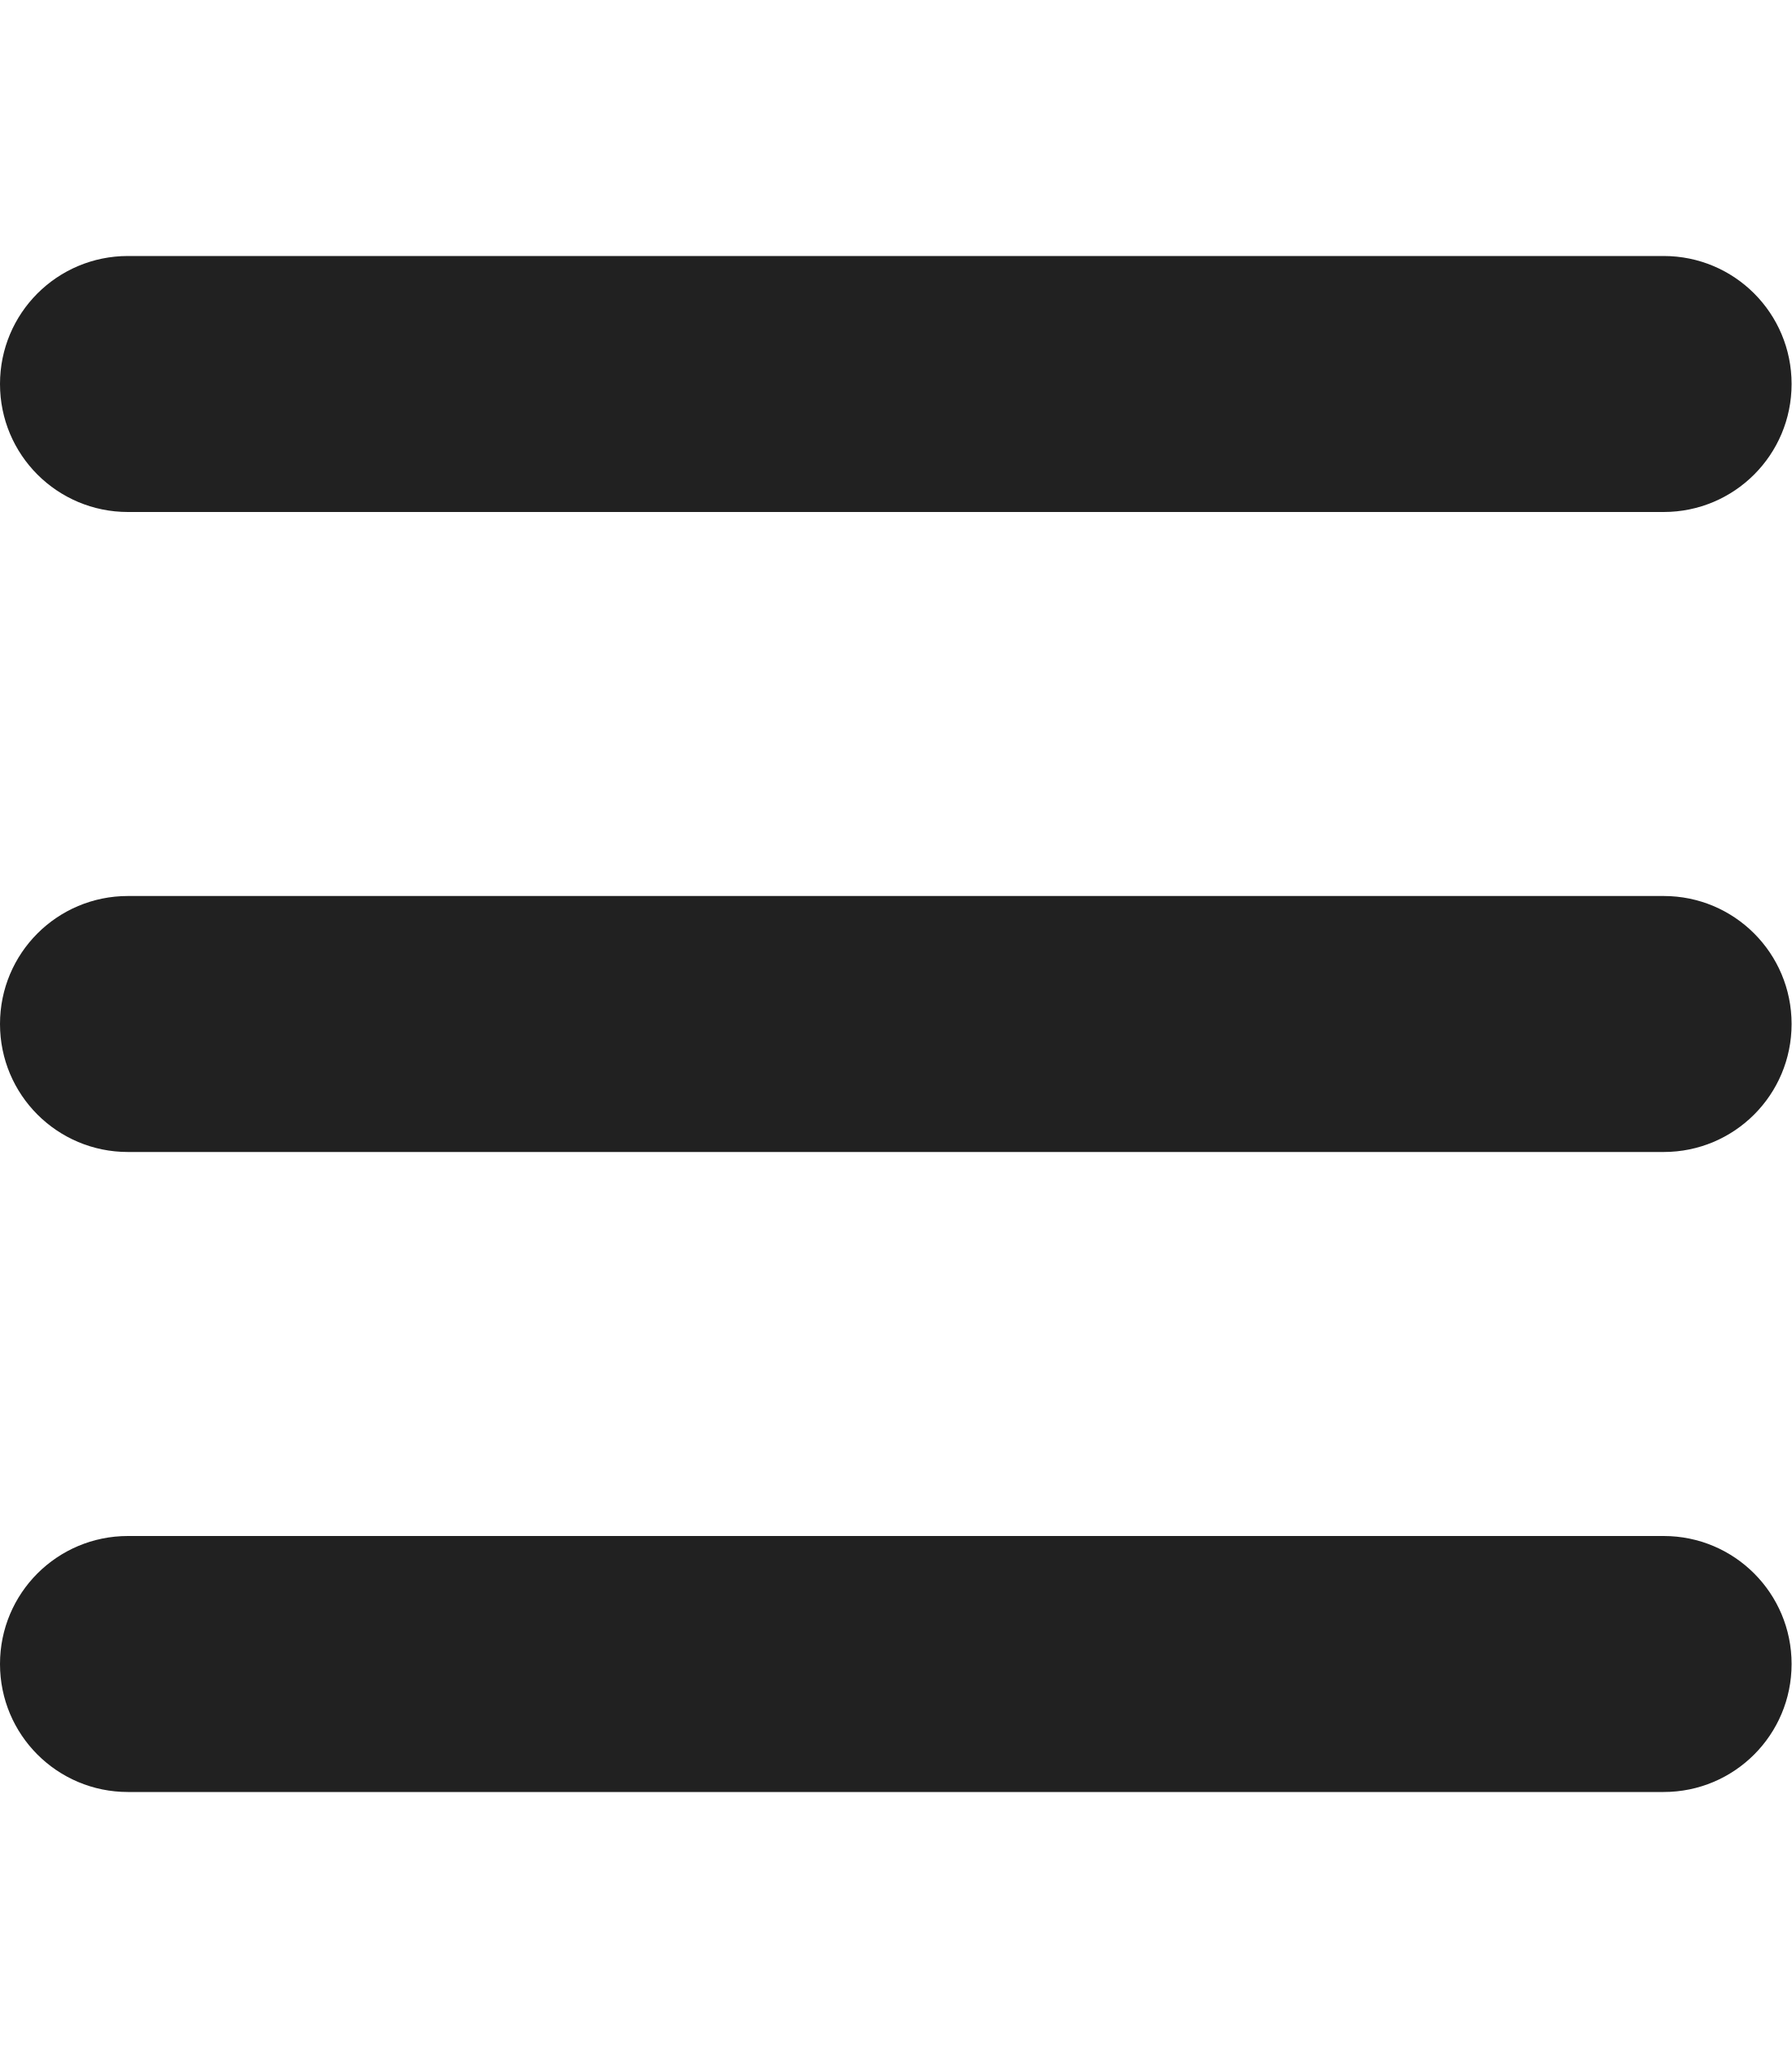
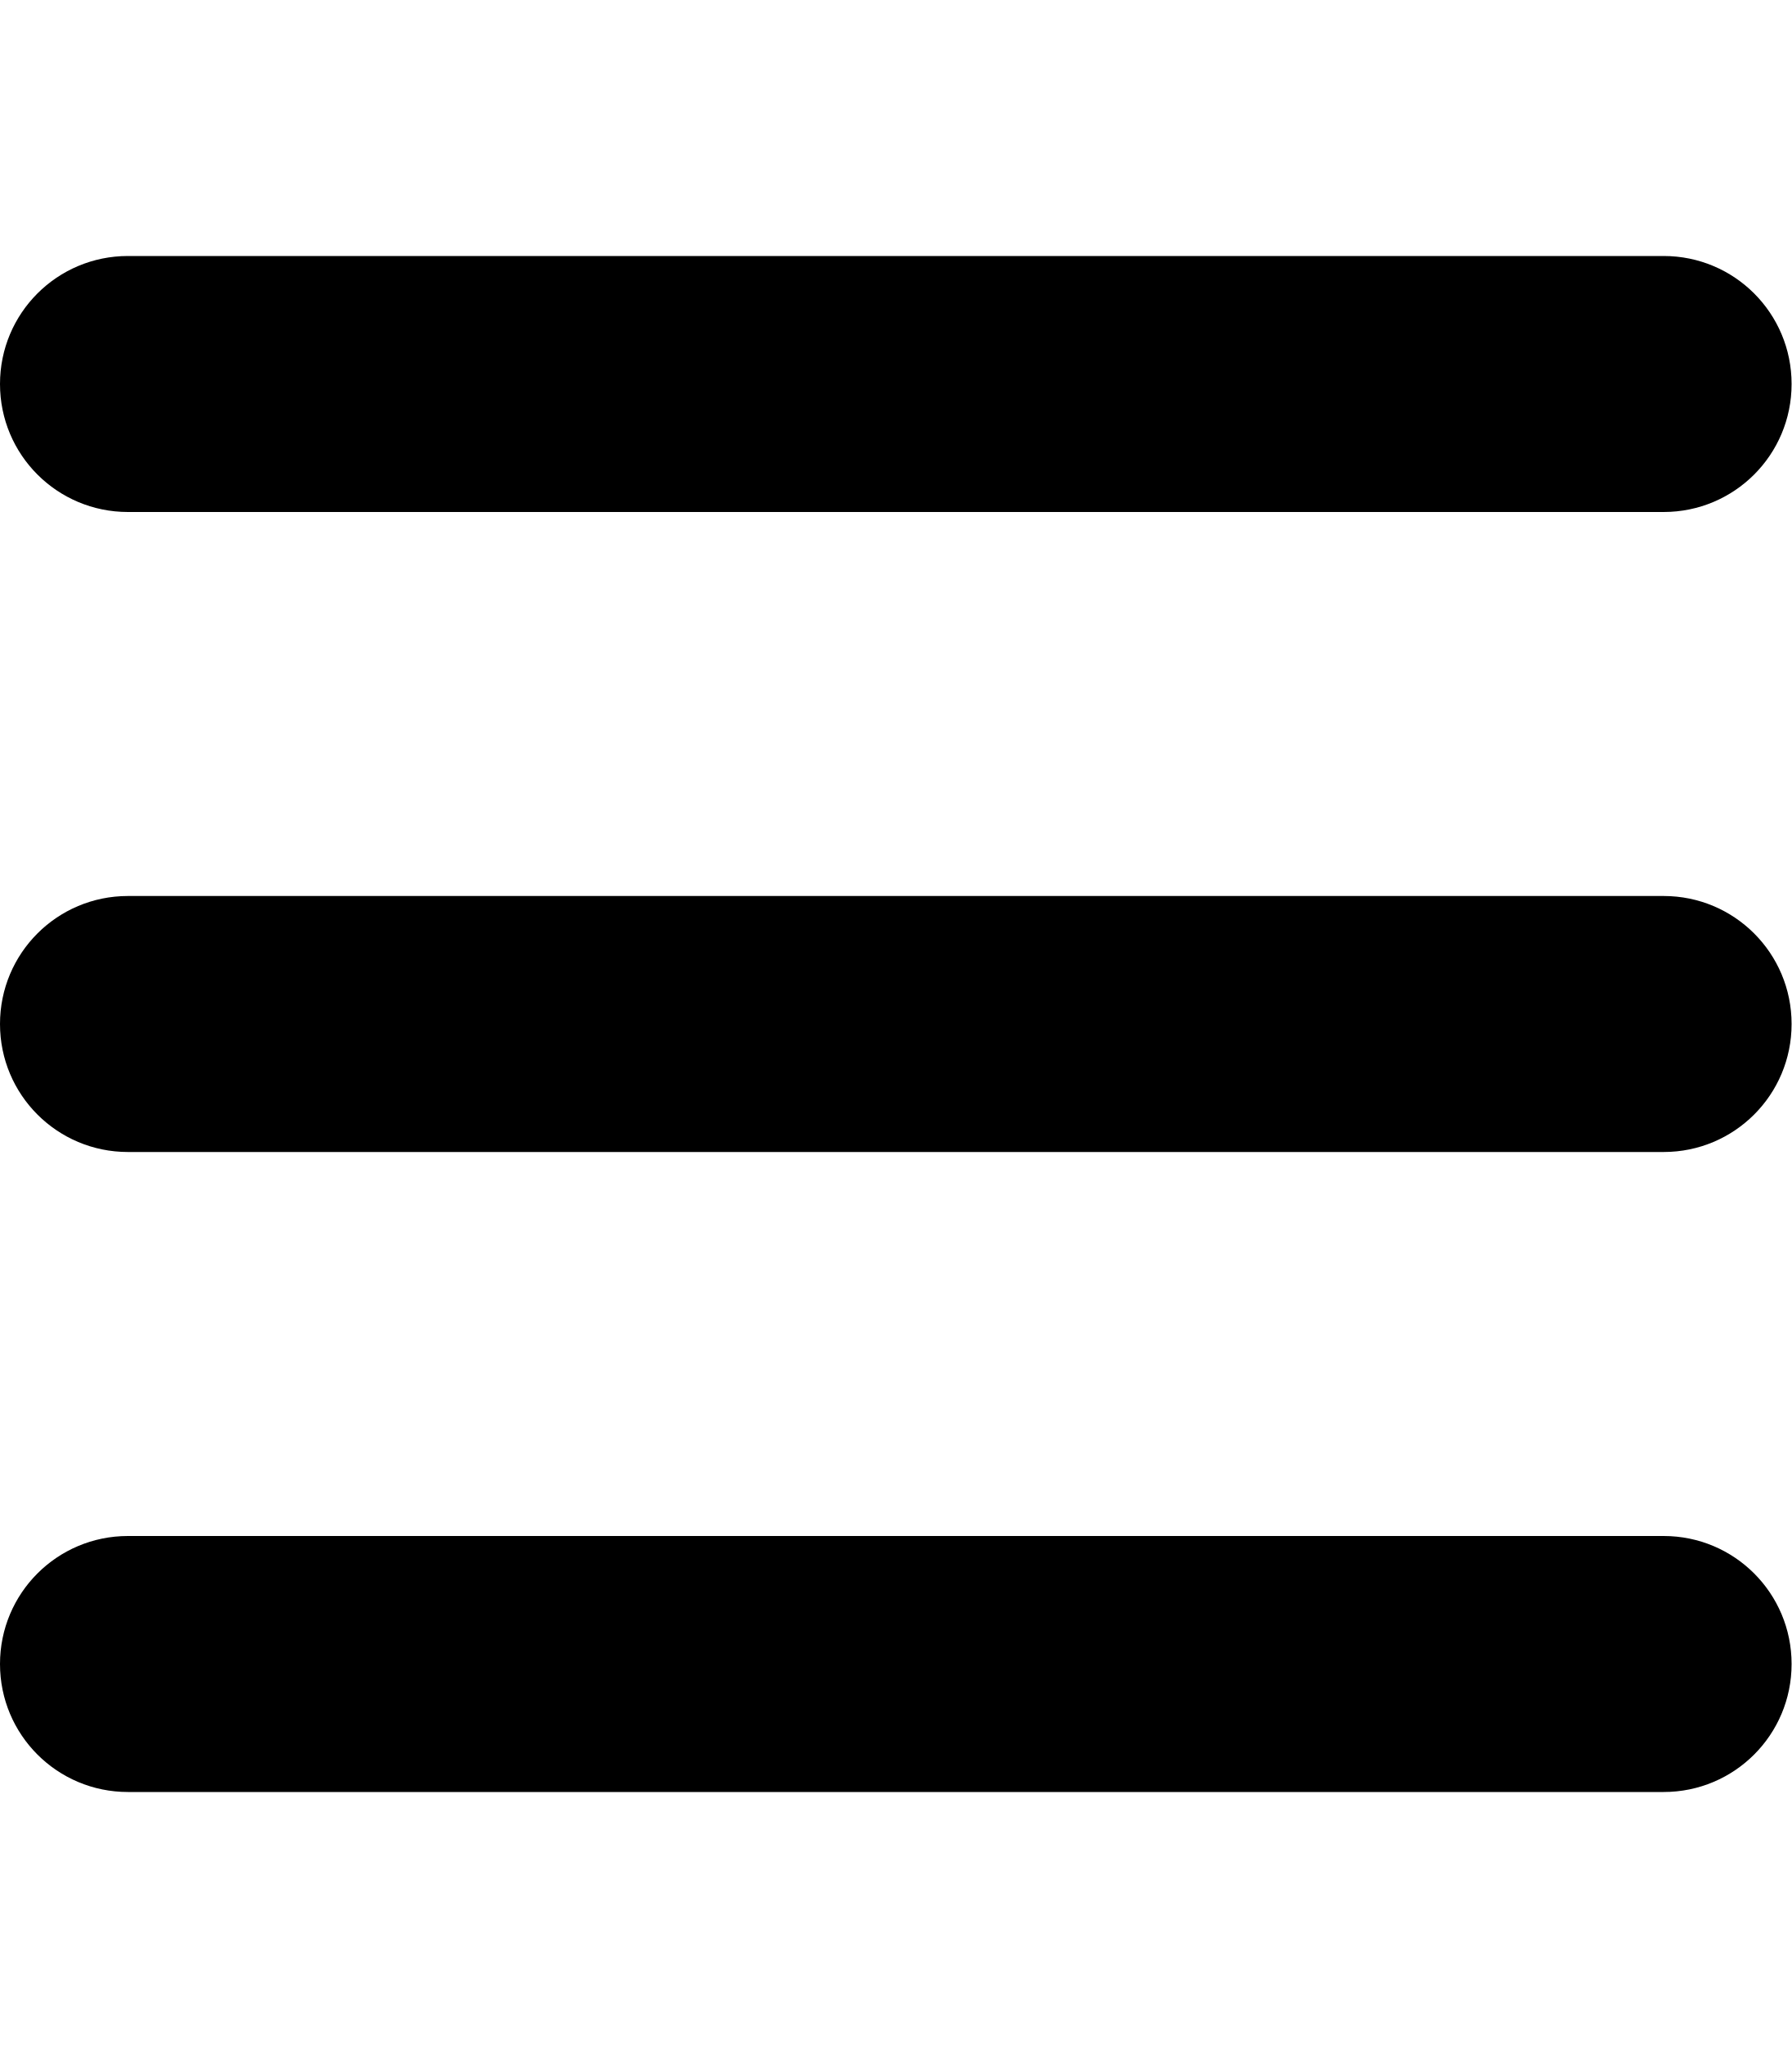
<svg xmlns="http://www.w3.org/2000/svg" viewBox="0 0 448 512">
-   <path fill="#212121" d="M0 96C0 78.3 14.3 64 32 64H416c17.7 0 32 14.3 32 32s-14.3 32-32 32H32C14.3 128 0 113.7 0 96zM0 256c0-17.7 14.3-32 32-32H416c17.7 0 32 14.3 32 32s-14.3 32-32 32H32c-17.7 0-32-14.3-32-32zM448 416c0 17.7-14.3 32-32 32H32c-17.7 0-32-14.3-32-32s14.3-32 32-32H416c17.7 0 32 14.3 32 32z" />
+   <path d="M0 96C0 78.3 14.3 64 32 64H416c17.7 0 32 14.3 32 32s-14.3 32-32 32H32C14.3 128 0 113.7 0 96zM0 256c0-17.7 14.3-32 32-32H416c17.7 0 32 14.3 32 32s-14.3 32-32 32H32c-17.7 0-32-14.3-32-32zM448 416c0 17.7-14.3 32-32 32H32c-17.7 0-32-14.3-32-32s14.3-32 32-32H416c17.7 0 32 14.3 32 32z" />
</svg>
